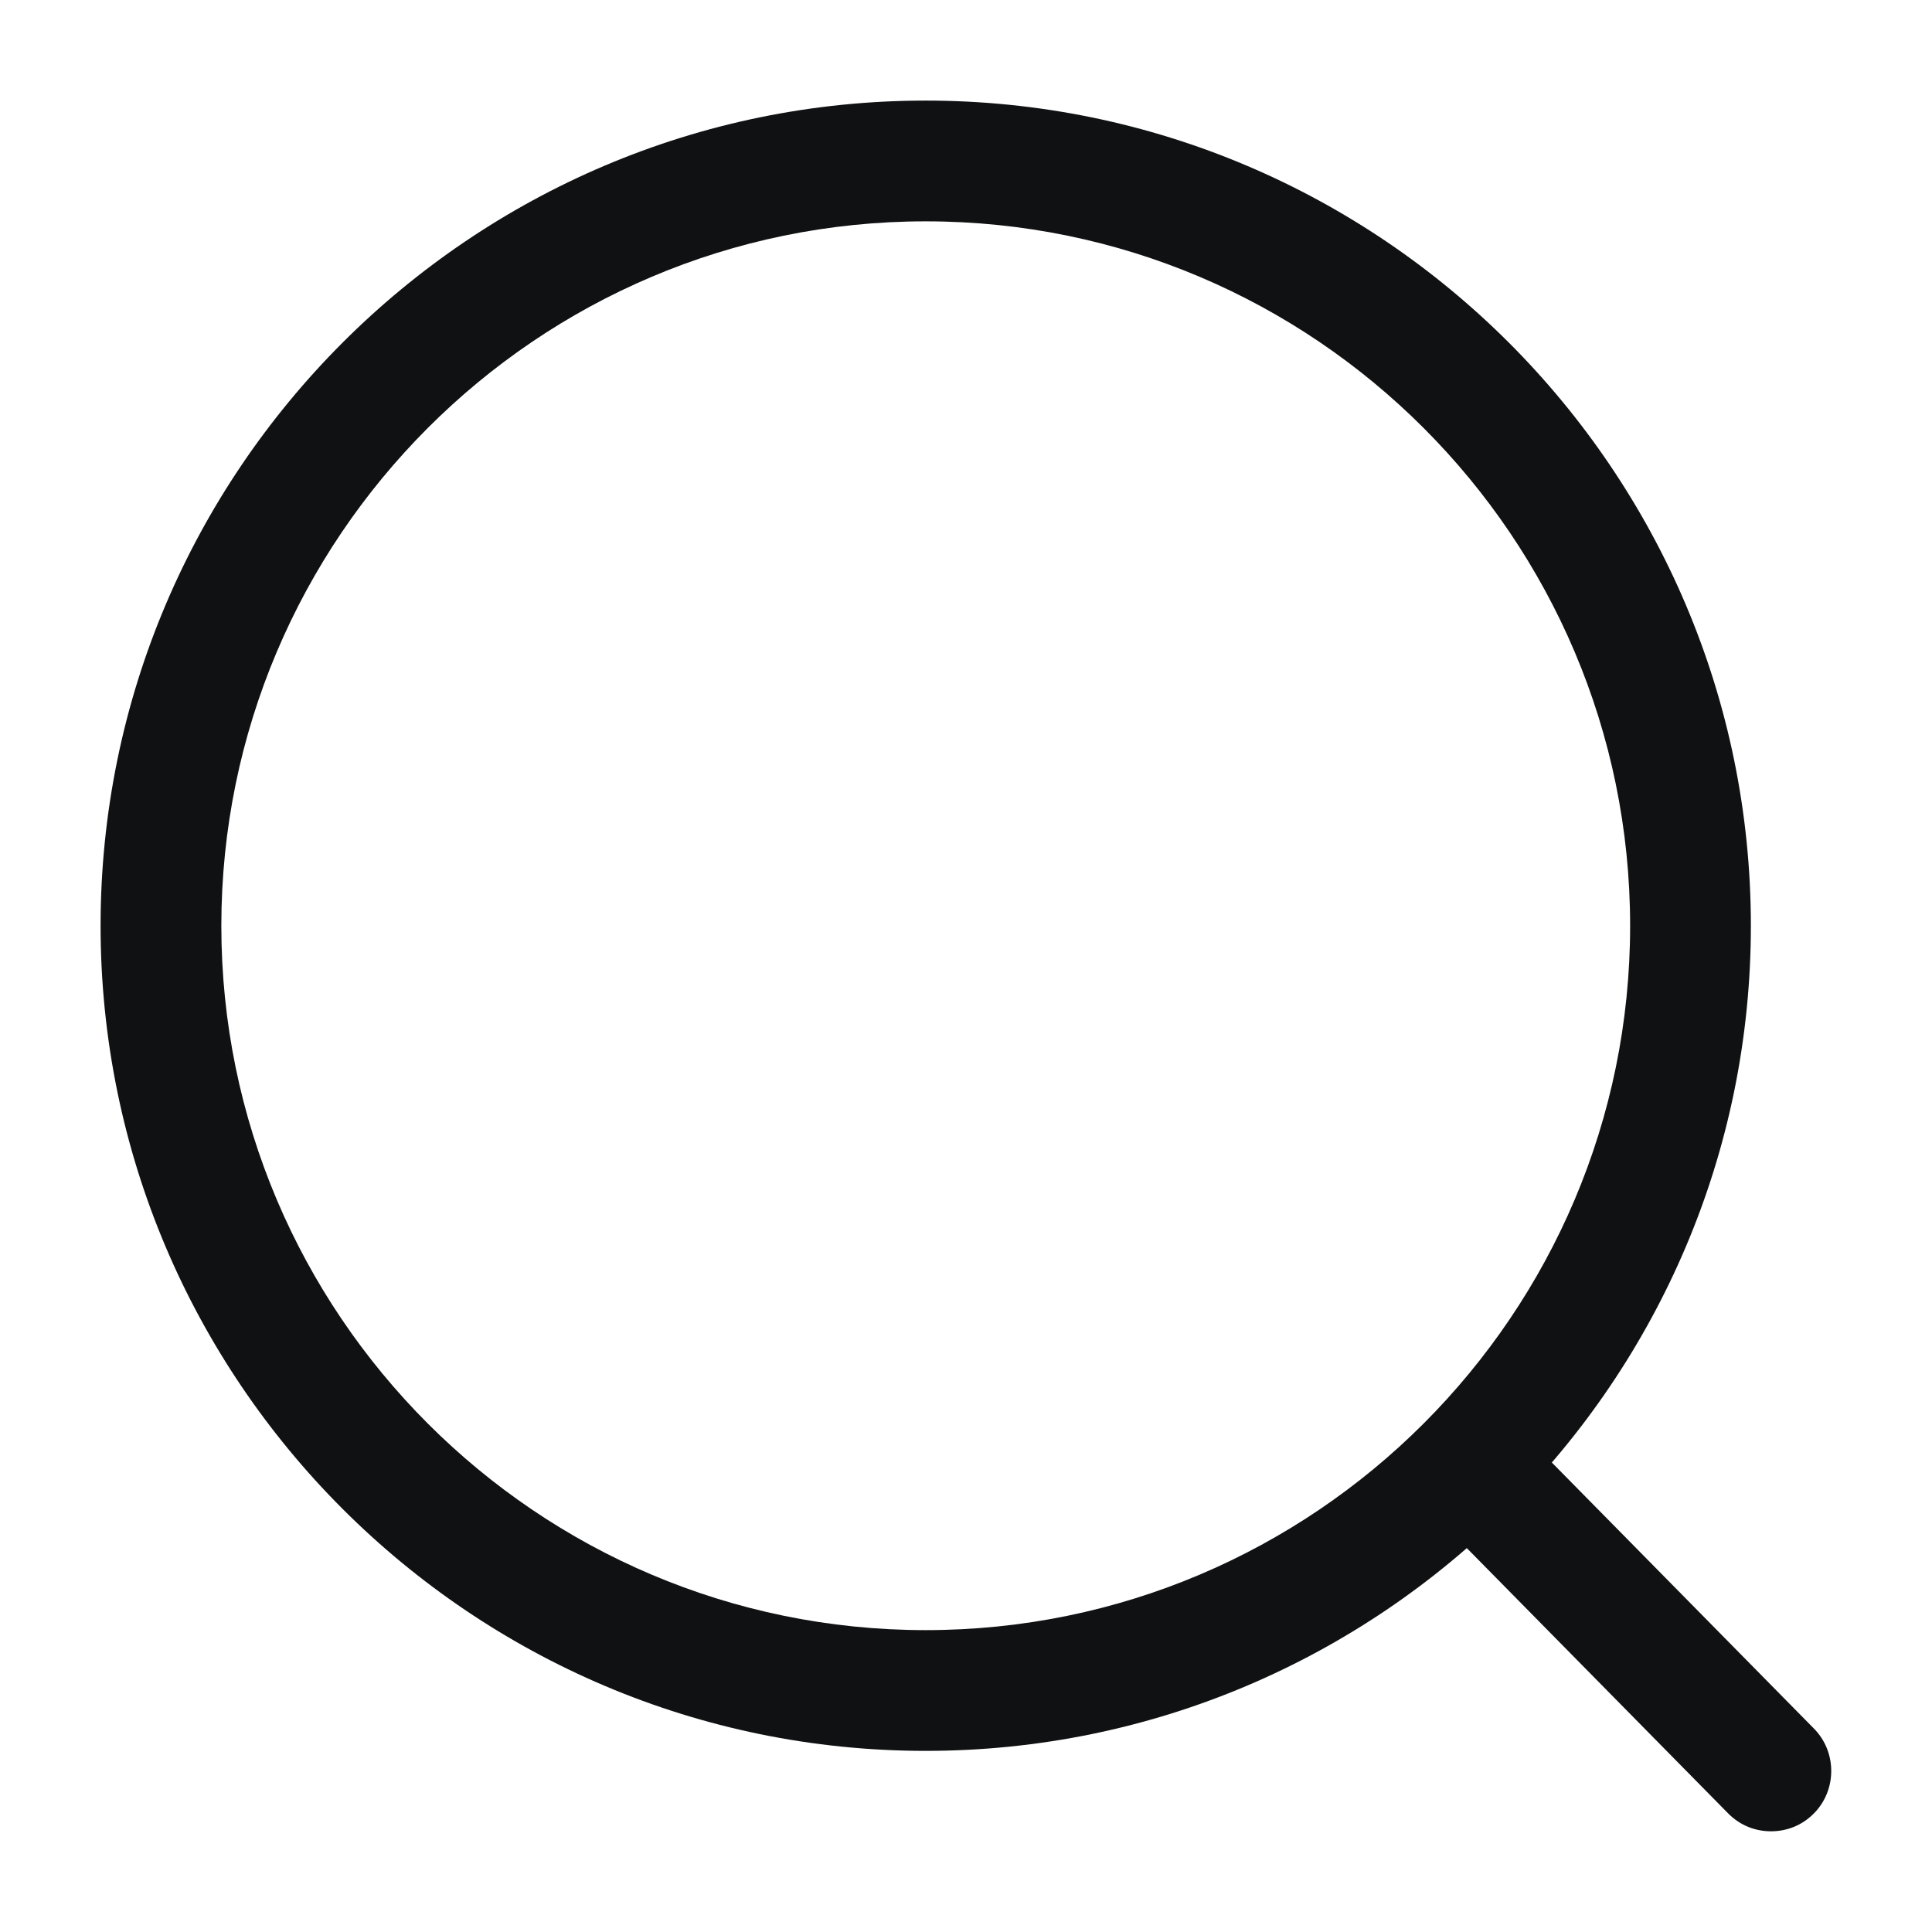
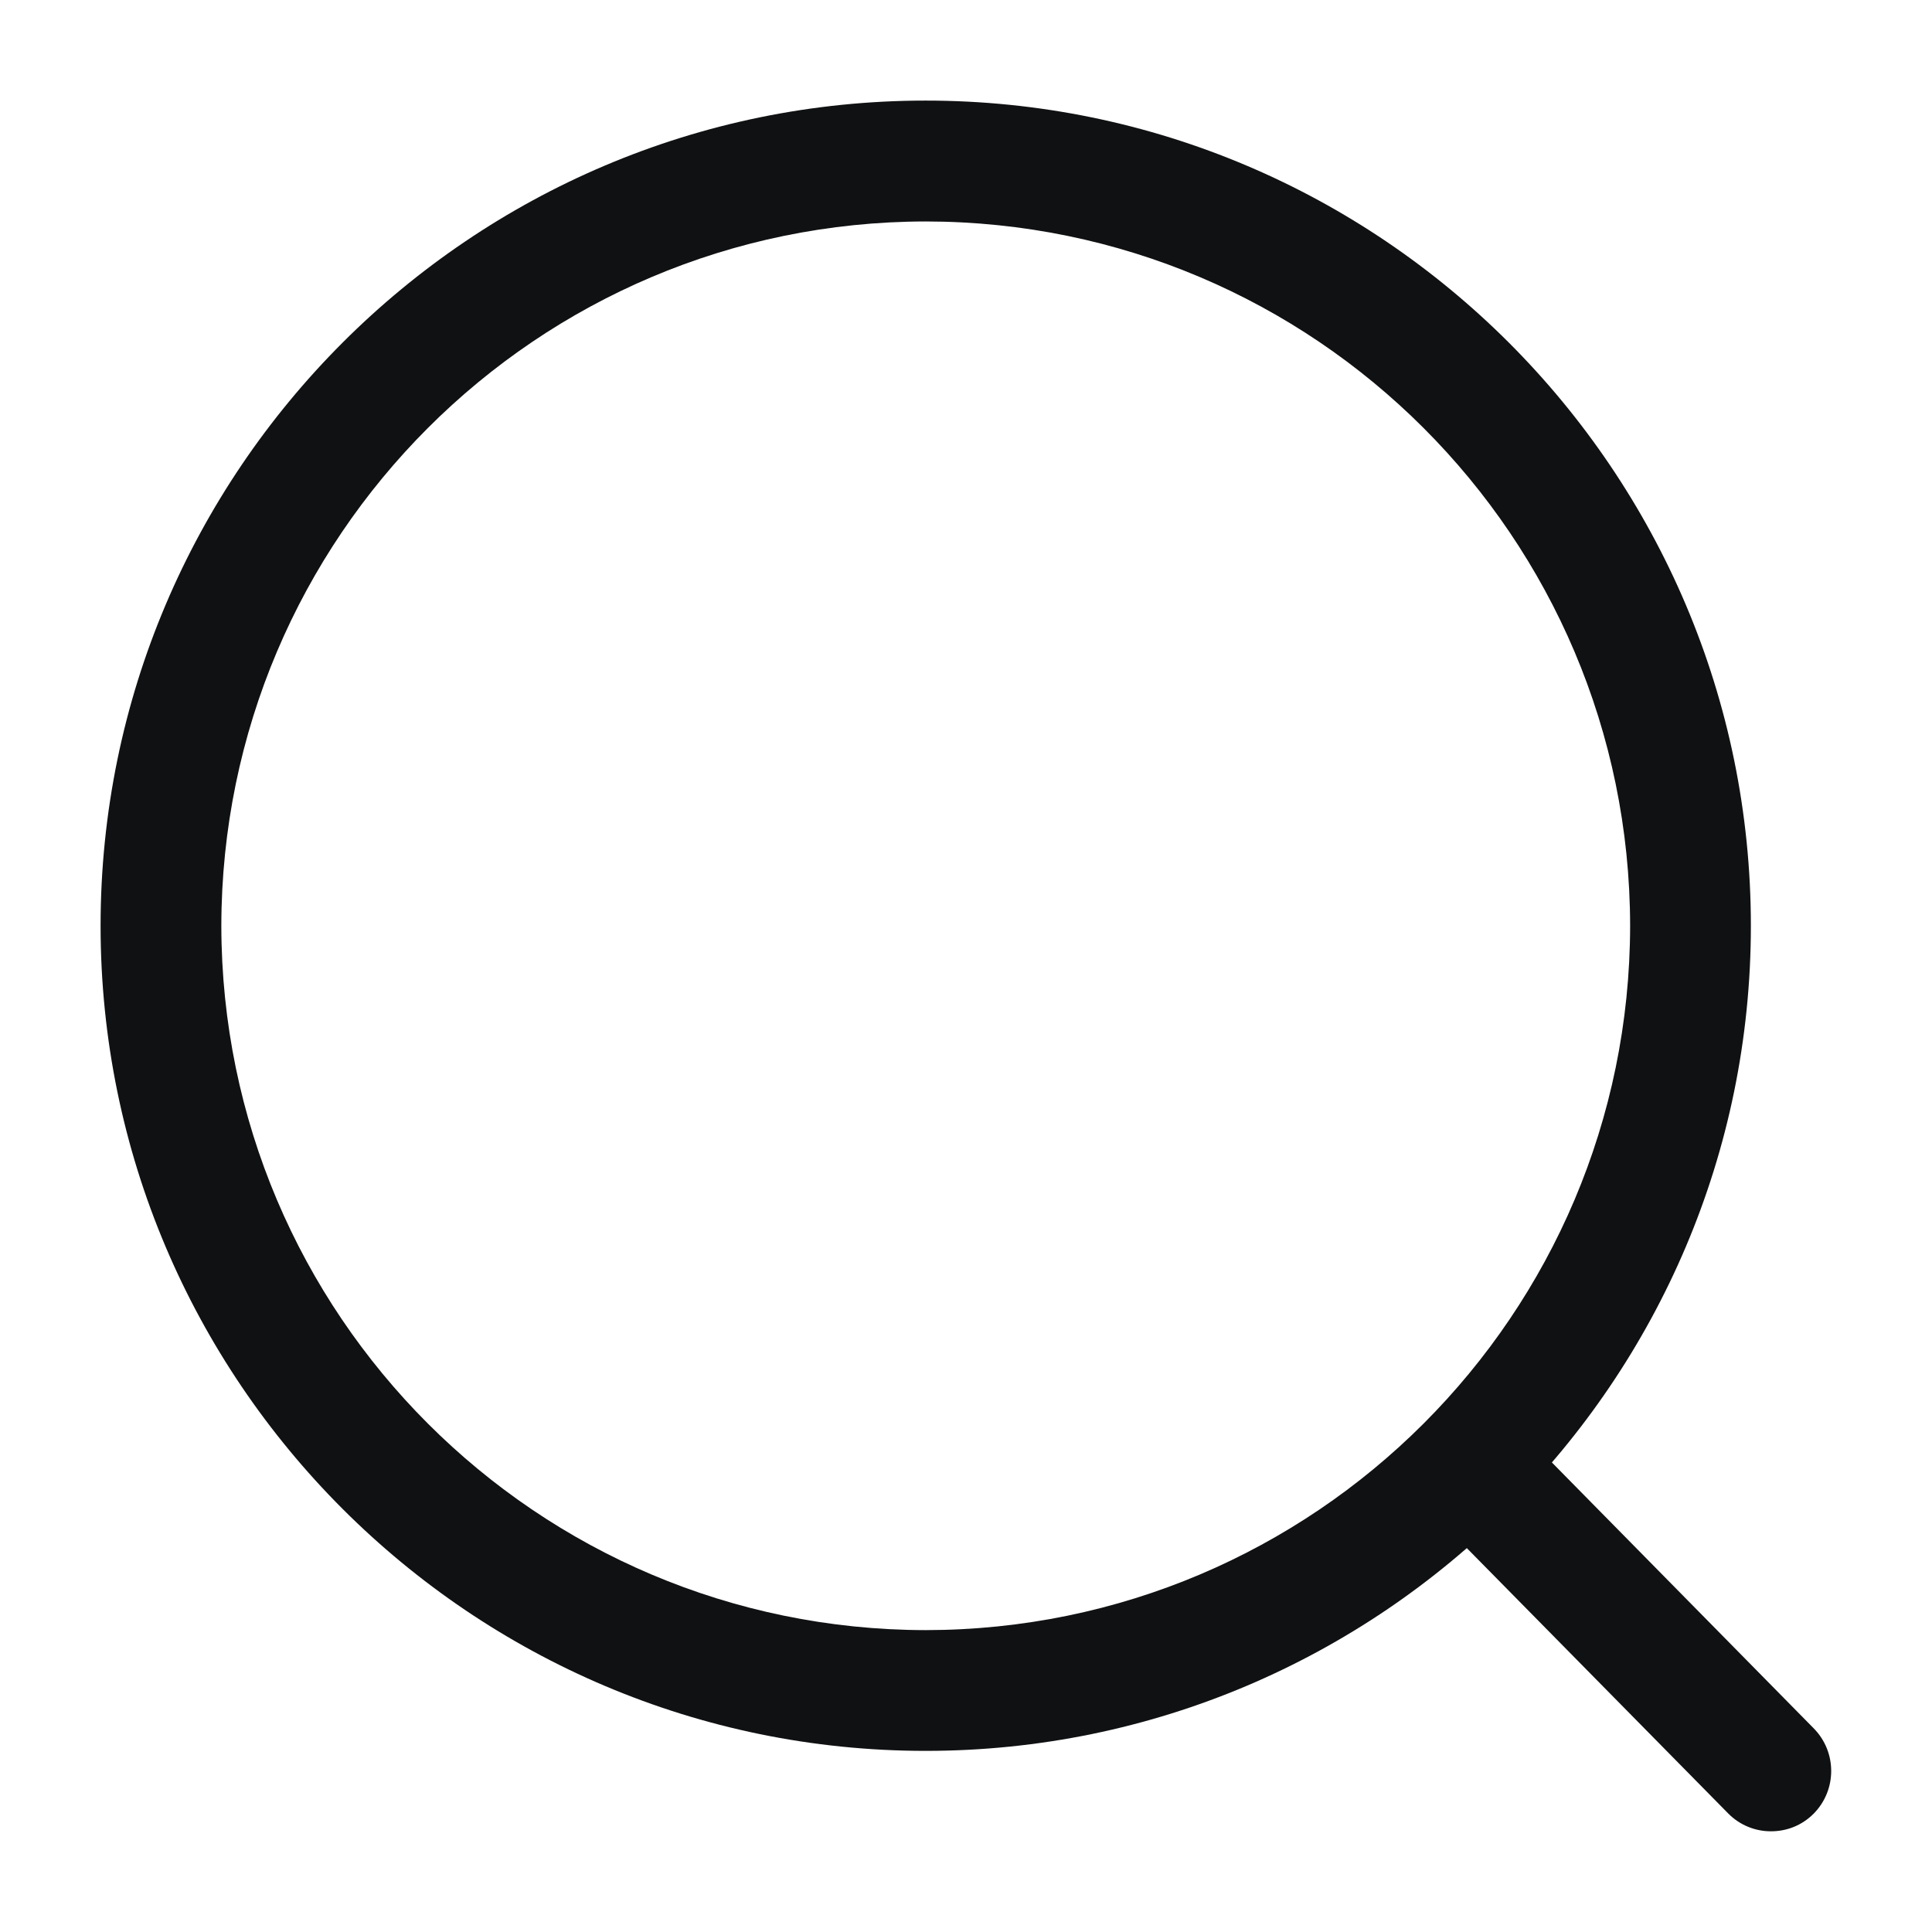
- <svg xmlns="http://www.w3.org/2000/svg" width="16" height="16" viewBox="0 0 16 16" fill="none">
-   <path d="M7.666 14.5C3.9 14.5 0.833 11.434 0.833 7.667C0.833 3.9 3.9 0.833 7.666 0.833C11.433 0.833 14.5 3.9 14.5 7.667C14.5 11.434 11.433 14.5 7.666 14.5ZM7.666 1.833C4.446 1.833 1.833 4.454 1.833 7.667C1.833 10.88 4.446 13.5 7.666 13.5C10.886 13.5 13.5 10.88 13.5 7.667C13.5 4.454 10.886 1.833 7.666 1.833Z" fill="#101112" />
-   <path d="M14.667 15.166C14.54 15.166 14.414 15.12 14.314 15.02L11.667 12.333C11.86 12.14 12.374 11.627 12.374 11.627L15.02 14.313C15.214 14.507 15.214 14.826 15.02 15.02C14.92 15.12 14.794 15.166 14.667 15.166Z" fill="#101112" />
+ <svg xmlns="http://www.w3.org/2000/svg" width="16" height="16" fill="none">
+   <path d="M7.666 14.5C3.9 14.5.833 11.434.833 7.667.833 3.9 3.9.833 7.666.833 11.433.833 14.5 3.9 14.5 7.667c0 3.767-3.067 6.833-6.834 6.833zm0-12.666a5.84 5.84 0 00-5.833 5.833A5.84 5.84 0 007.666 13.5 5.84 5.84 0 0013.5 7.667a5.84 5.84 0 00-5.834-5.833z" fill="#101112" />
+   <path d="M14.667 15.166a.495.495 0 01-.353-.146l-2.647-2.687.707-.707 2.646 2.687a.503.503 0 010 .707c-.1.1-.226.146-.353.146z" fill="#101112" />
</svg>
